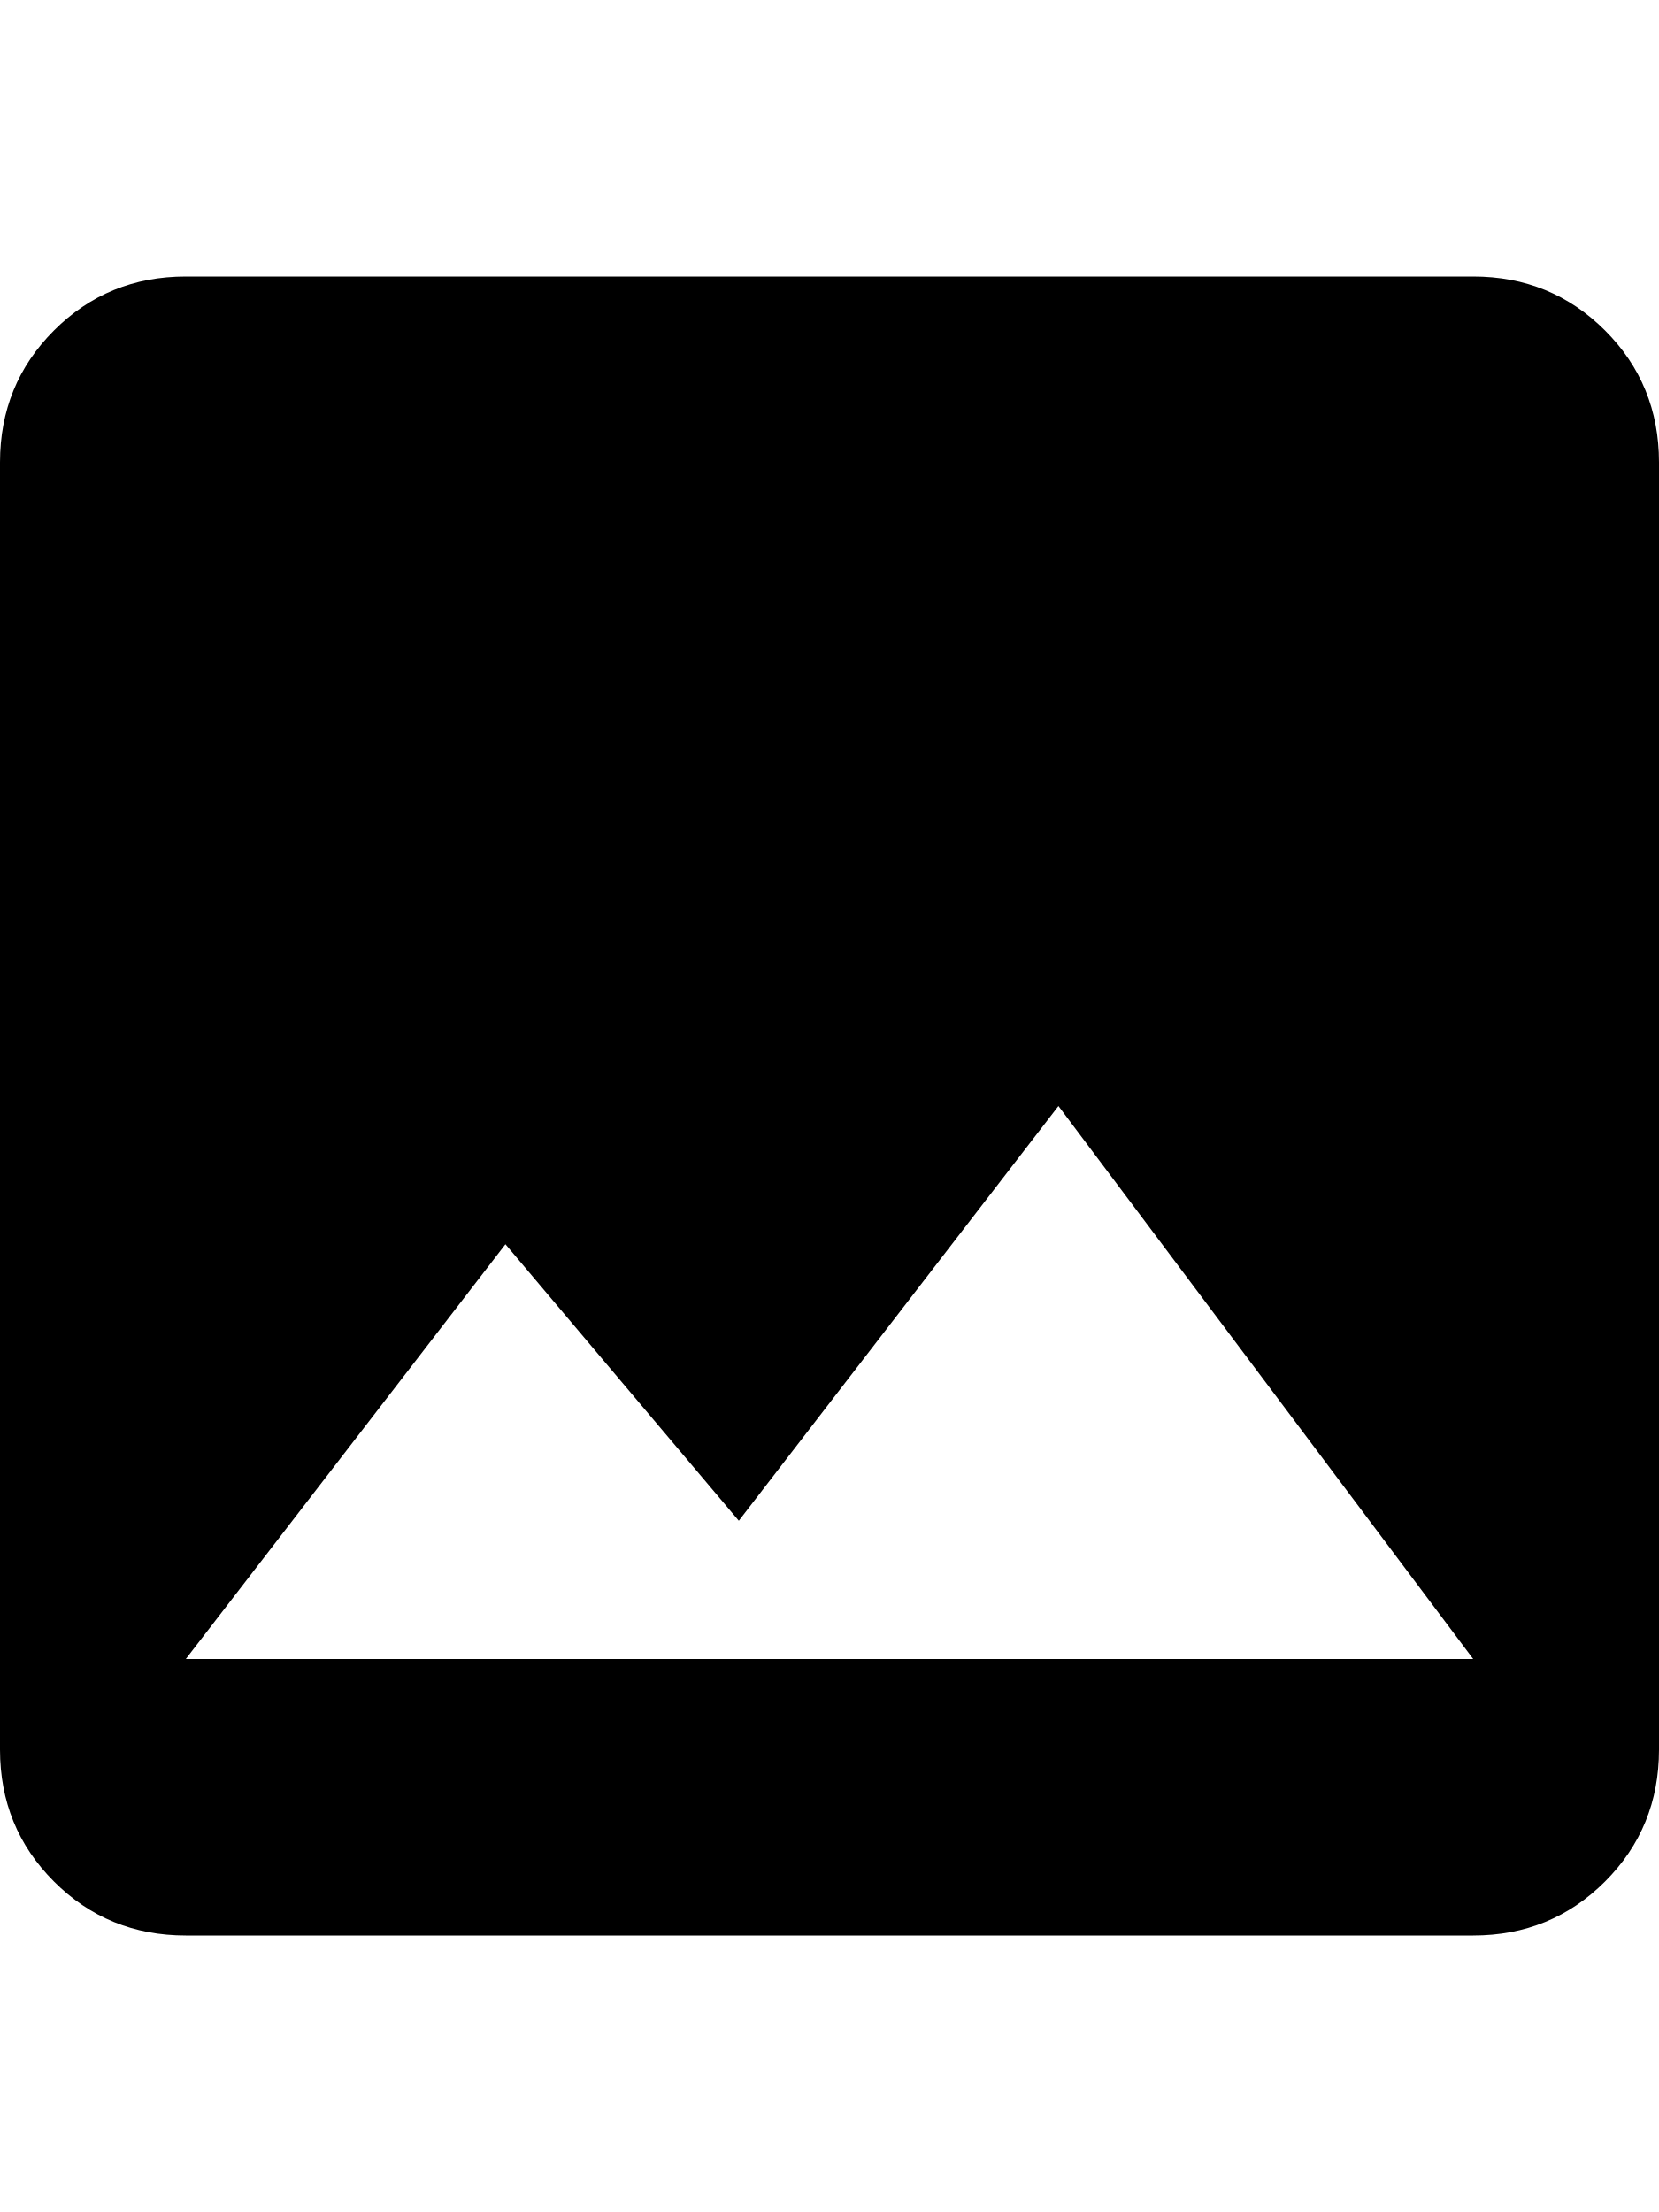
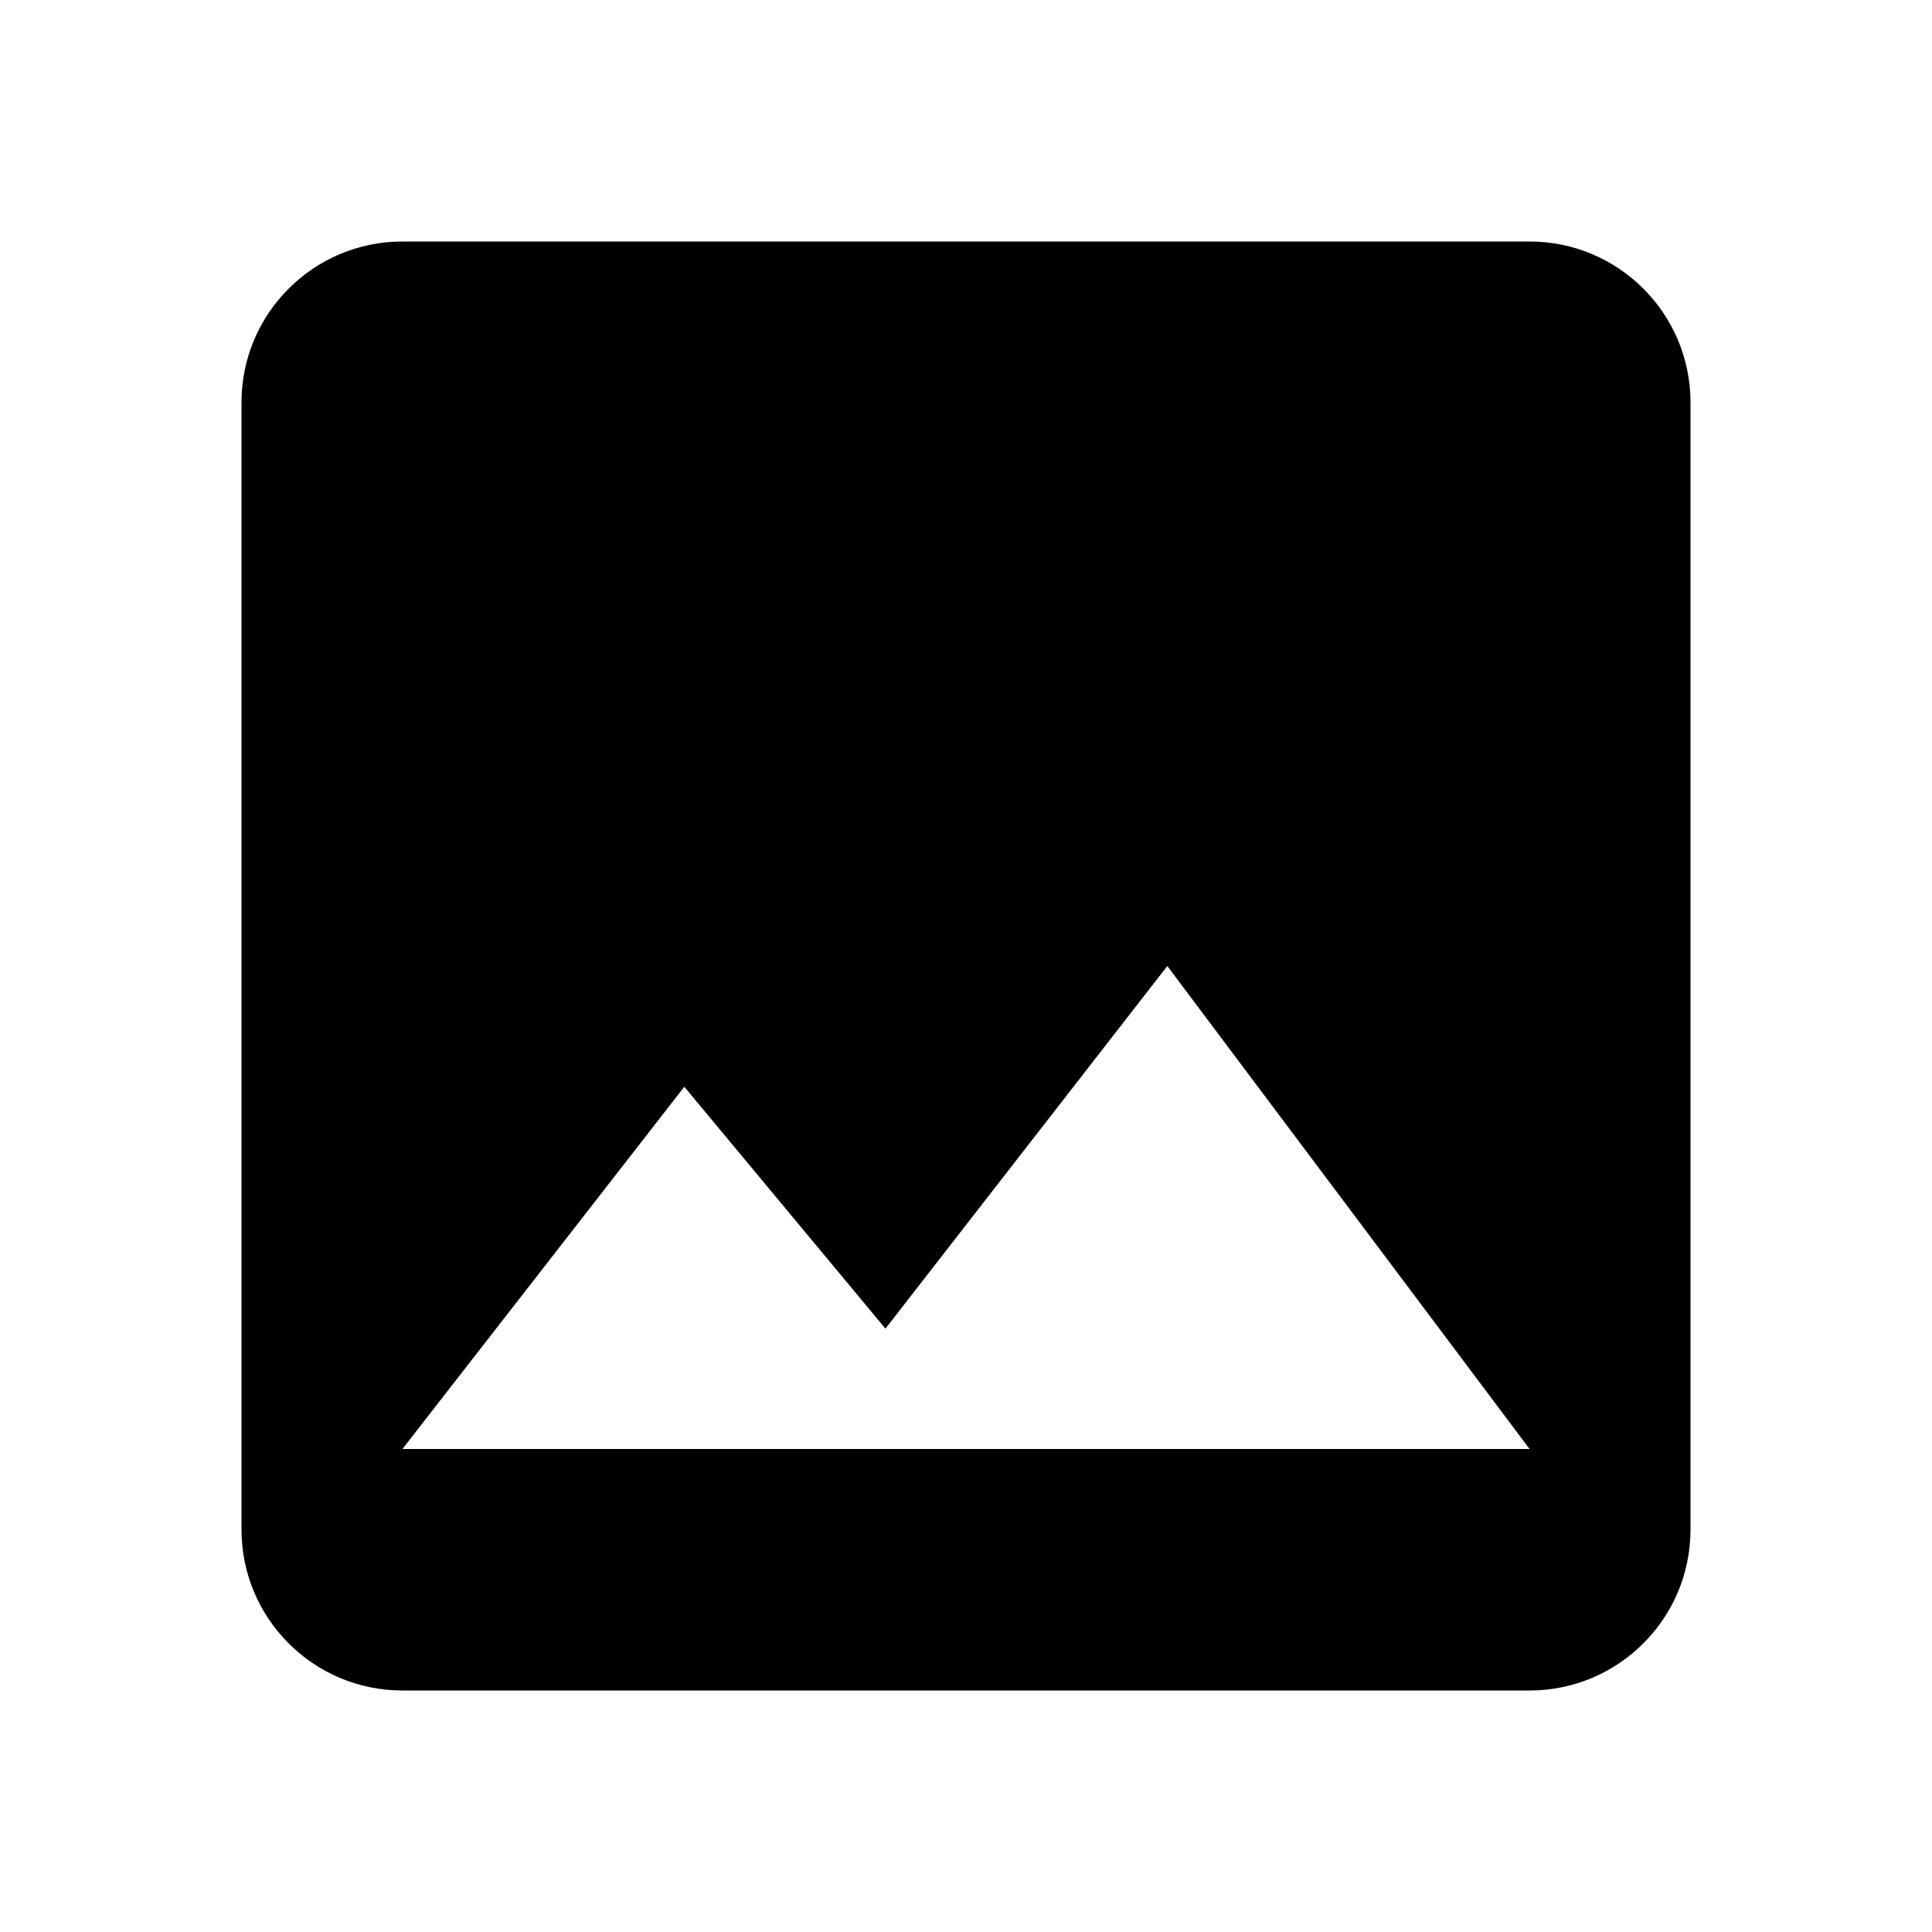
- <svg xmlns="http://www.w3.org/2000/svg" height="1000" width="750.0">
-   <path d="m750 791q0 35.2-24.4 59.6t-59.6 24.4h-582q-35.2 0-59.6-24.4t-24.4-59.6v-582q0-35.2 24.4-59.6t59.6-24.4h582q35.2 0 59.6 24.4t24.4 59.6v582z m-521.5-228.5l-144.5 187.5h582l-187.5-250-144.5 187.5z" />
+ <svg xmlns="http://www.w3.org/2000/svg" height="1000" width="1000.0">
+   <path d="m875 791.7v-583.4c0-46-37.3-83.3-83.3-83.3h-583.4c-46 0-83.3 37.3-83.3 83.3v583.4c0 46 37.3 83.3 83.3 83.3h583.4c46 0 83.3-37.3 83.3-83.3z m-520.8-229.2l104.1 125.2 145.9-187.7 187.5 250h-583.4l145.9-187.5z" />
</svg>
